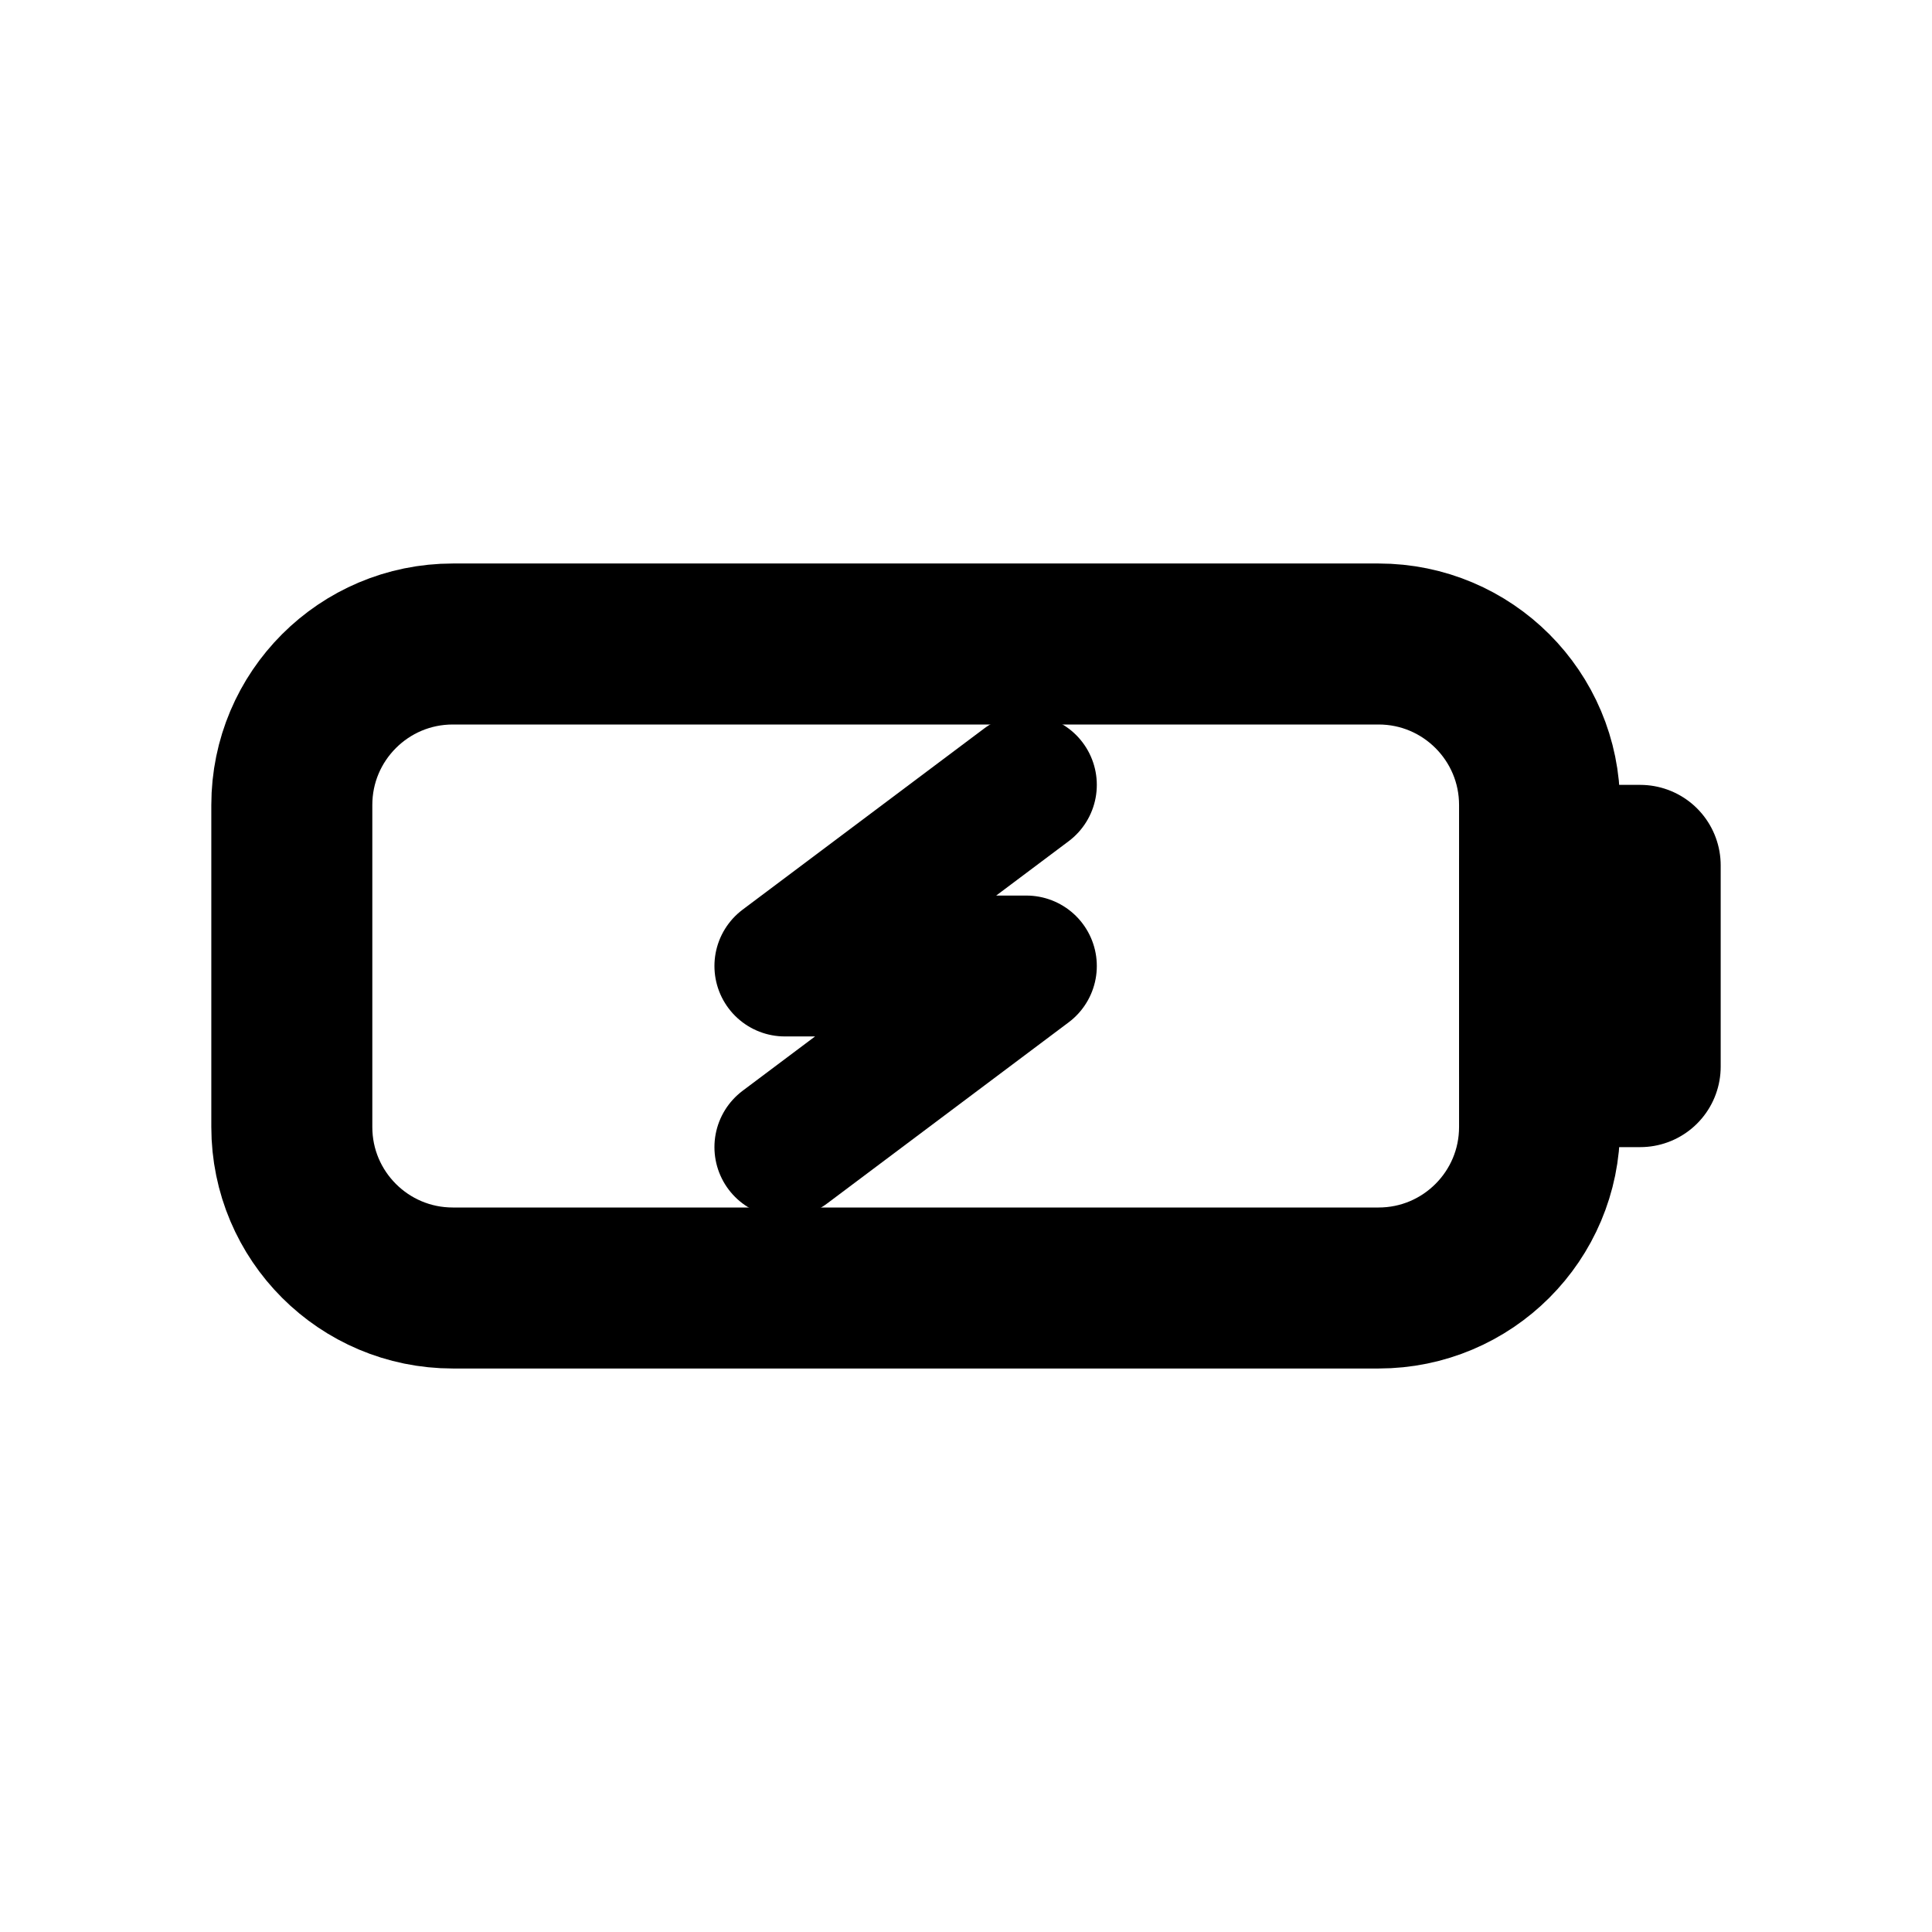
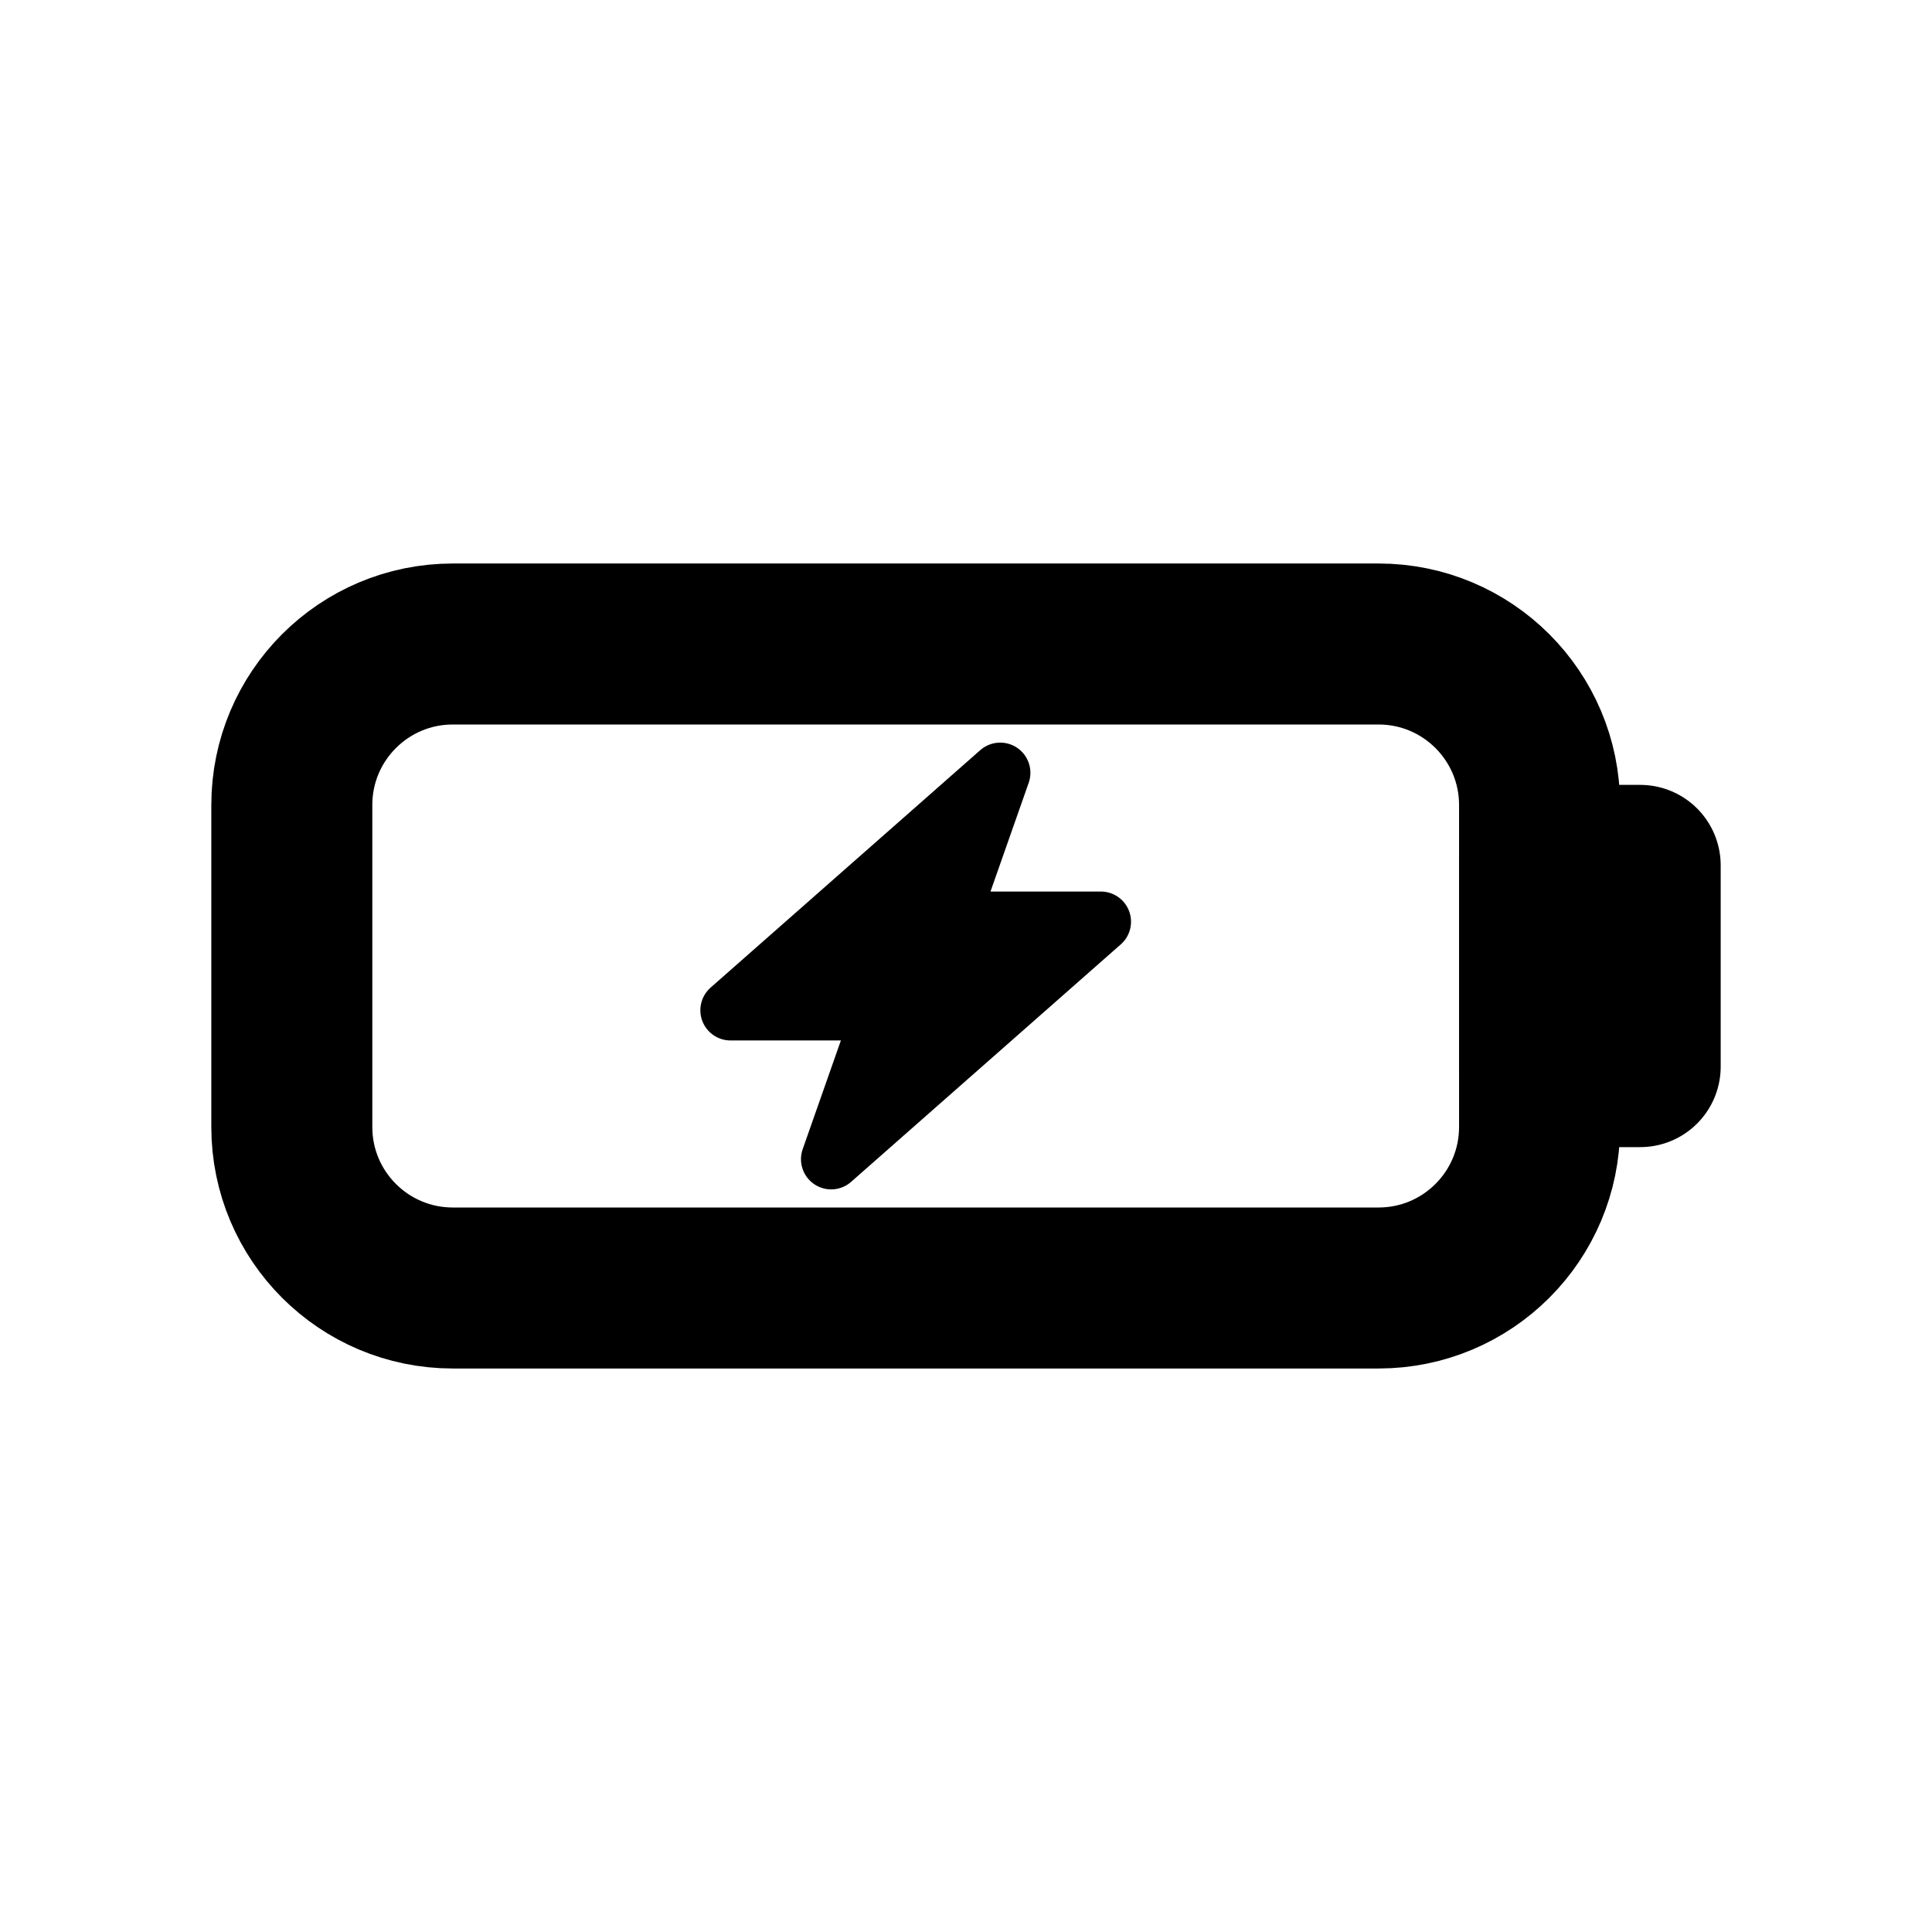
<svg xmlns="http://www.w3.org/2000/svg" width="24" height="24" viewBox="0 0 24 24" fill="none" stroke="currentColor" stroke-width="2" stroke-linecap="round" stroke-linejoin="round">
  <rect x="3.625" y="8" width="15.5" height="8" rx="2" />
  <path d="M19.125 10.75h1.25v2.5h-1.25z" fill="currentColor" />
-   <path d="M12.75 9.75 9.75 12h3l-3 2.25" stroke-width="1.75" />
+   <path d="M12.425 9.6 9.075 12.55 10.975 12.55 10.325 14.4 13.675 11.45 11.775 11.45z" fill="currentColor" stroke-width="0.75" />
</svg>
